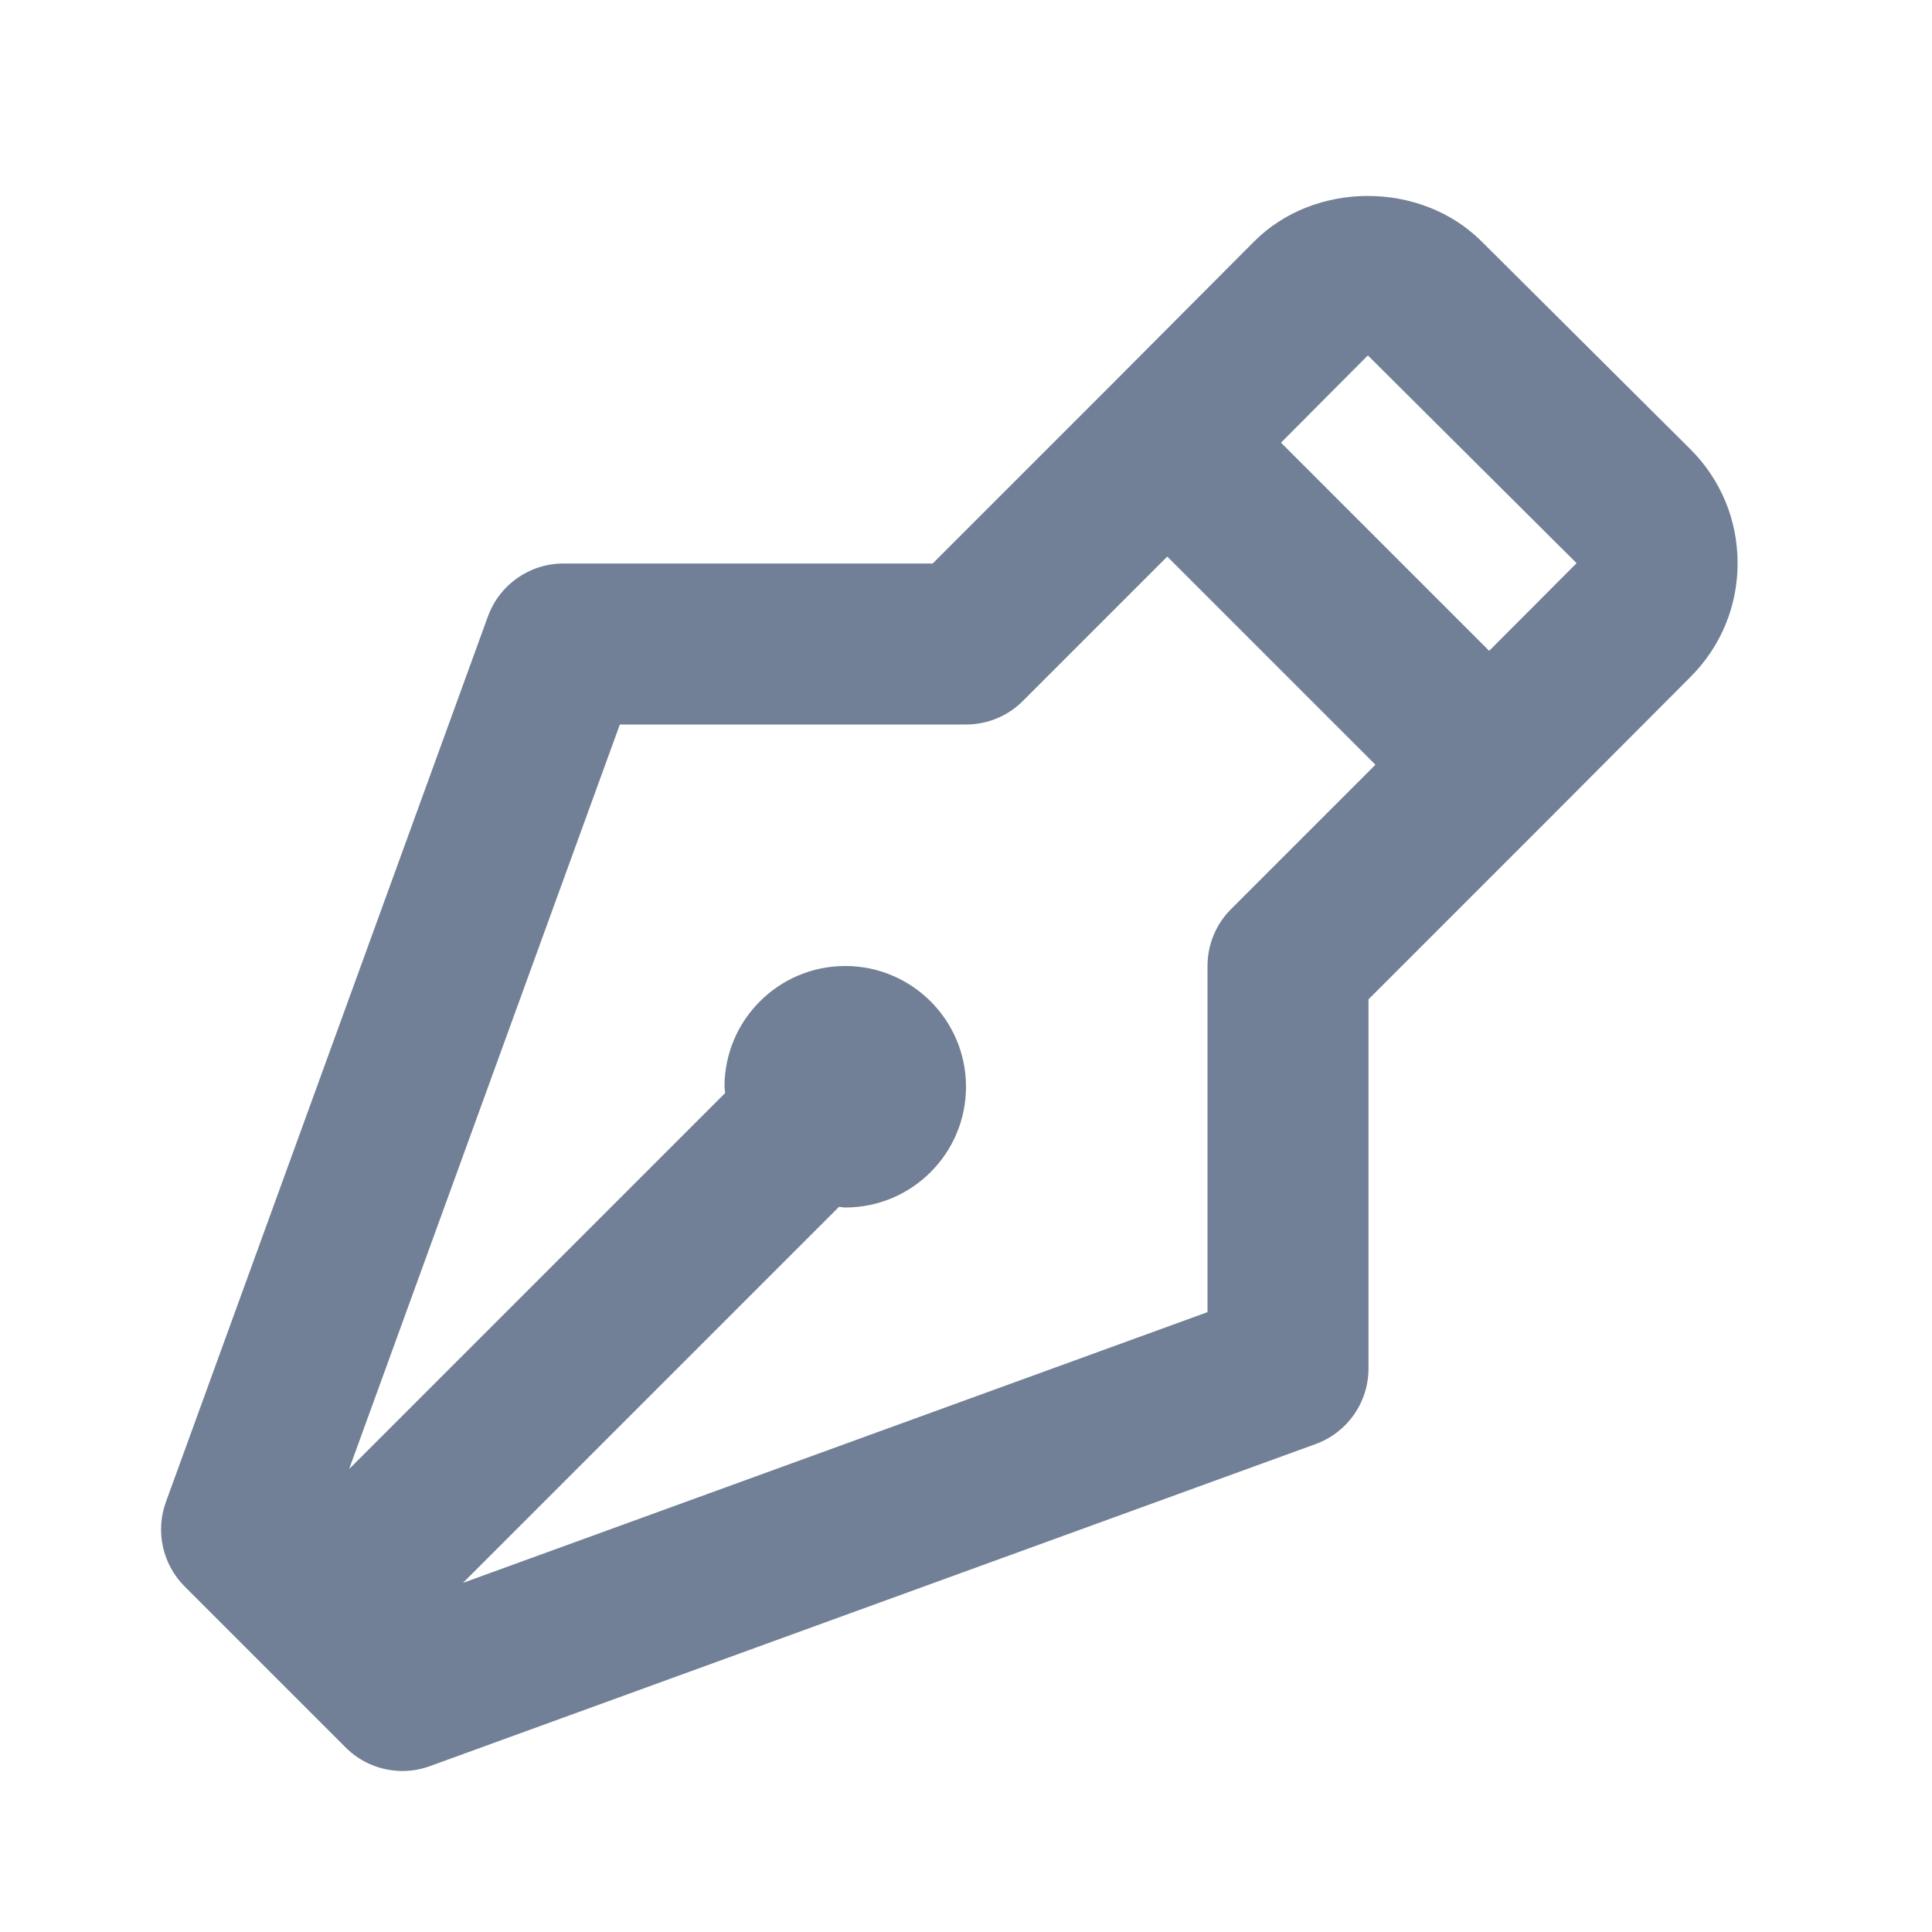
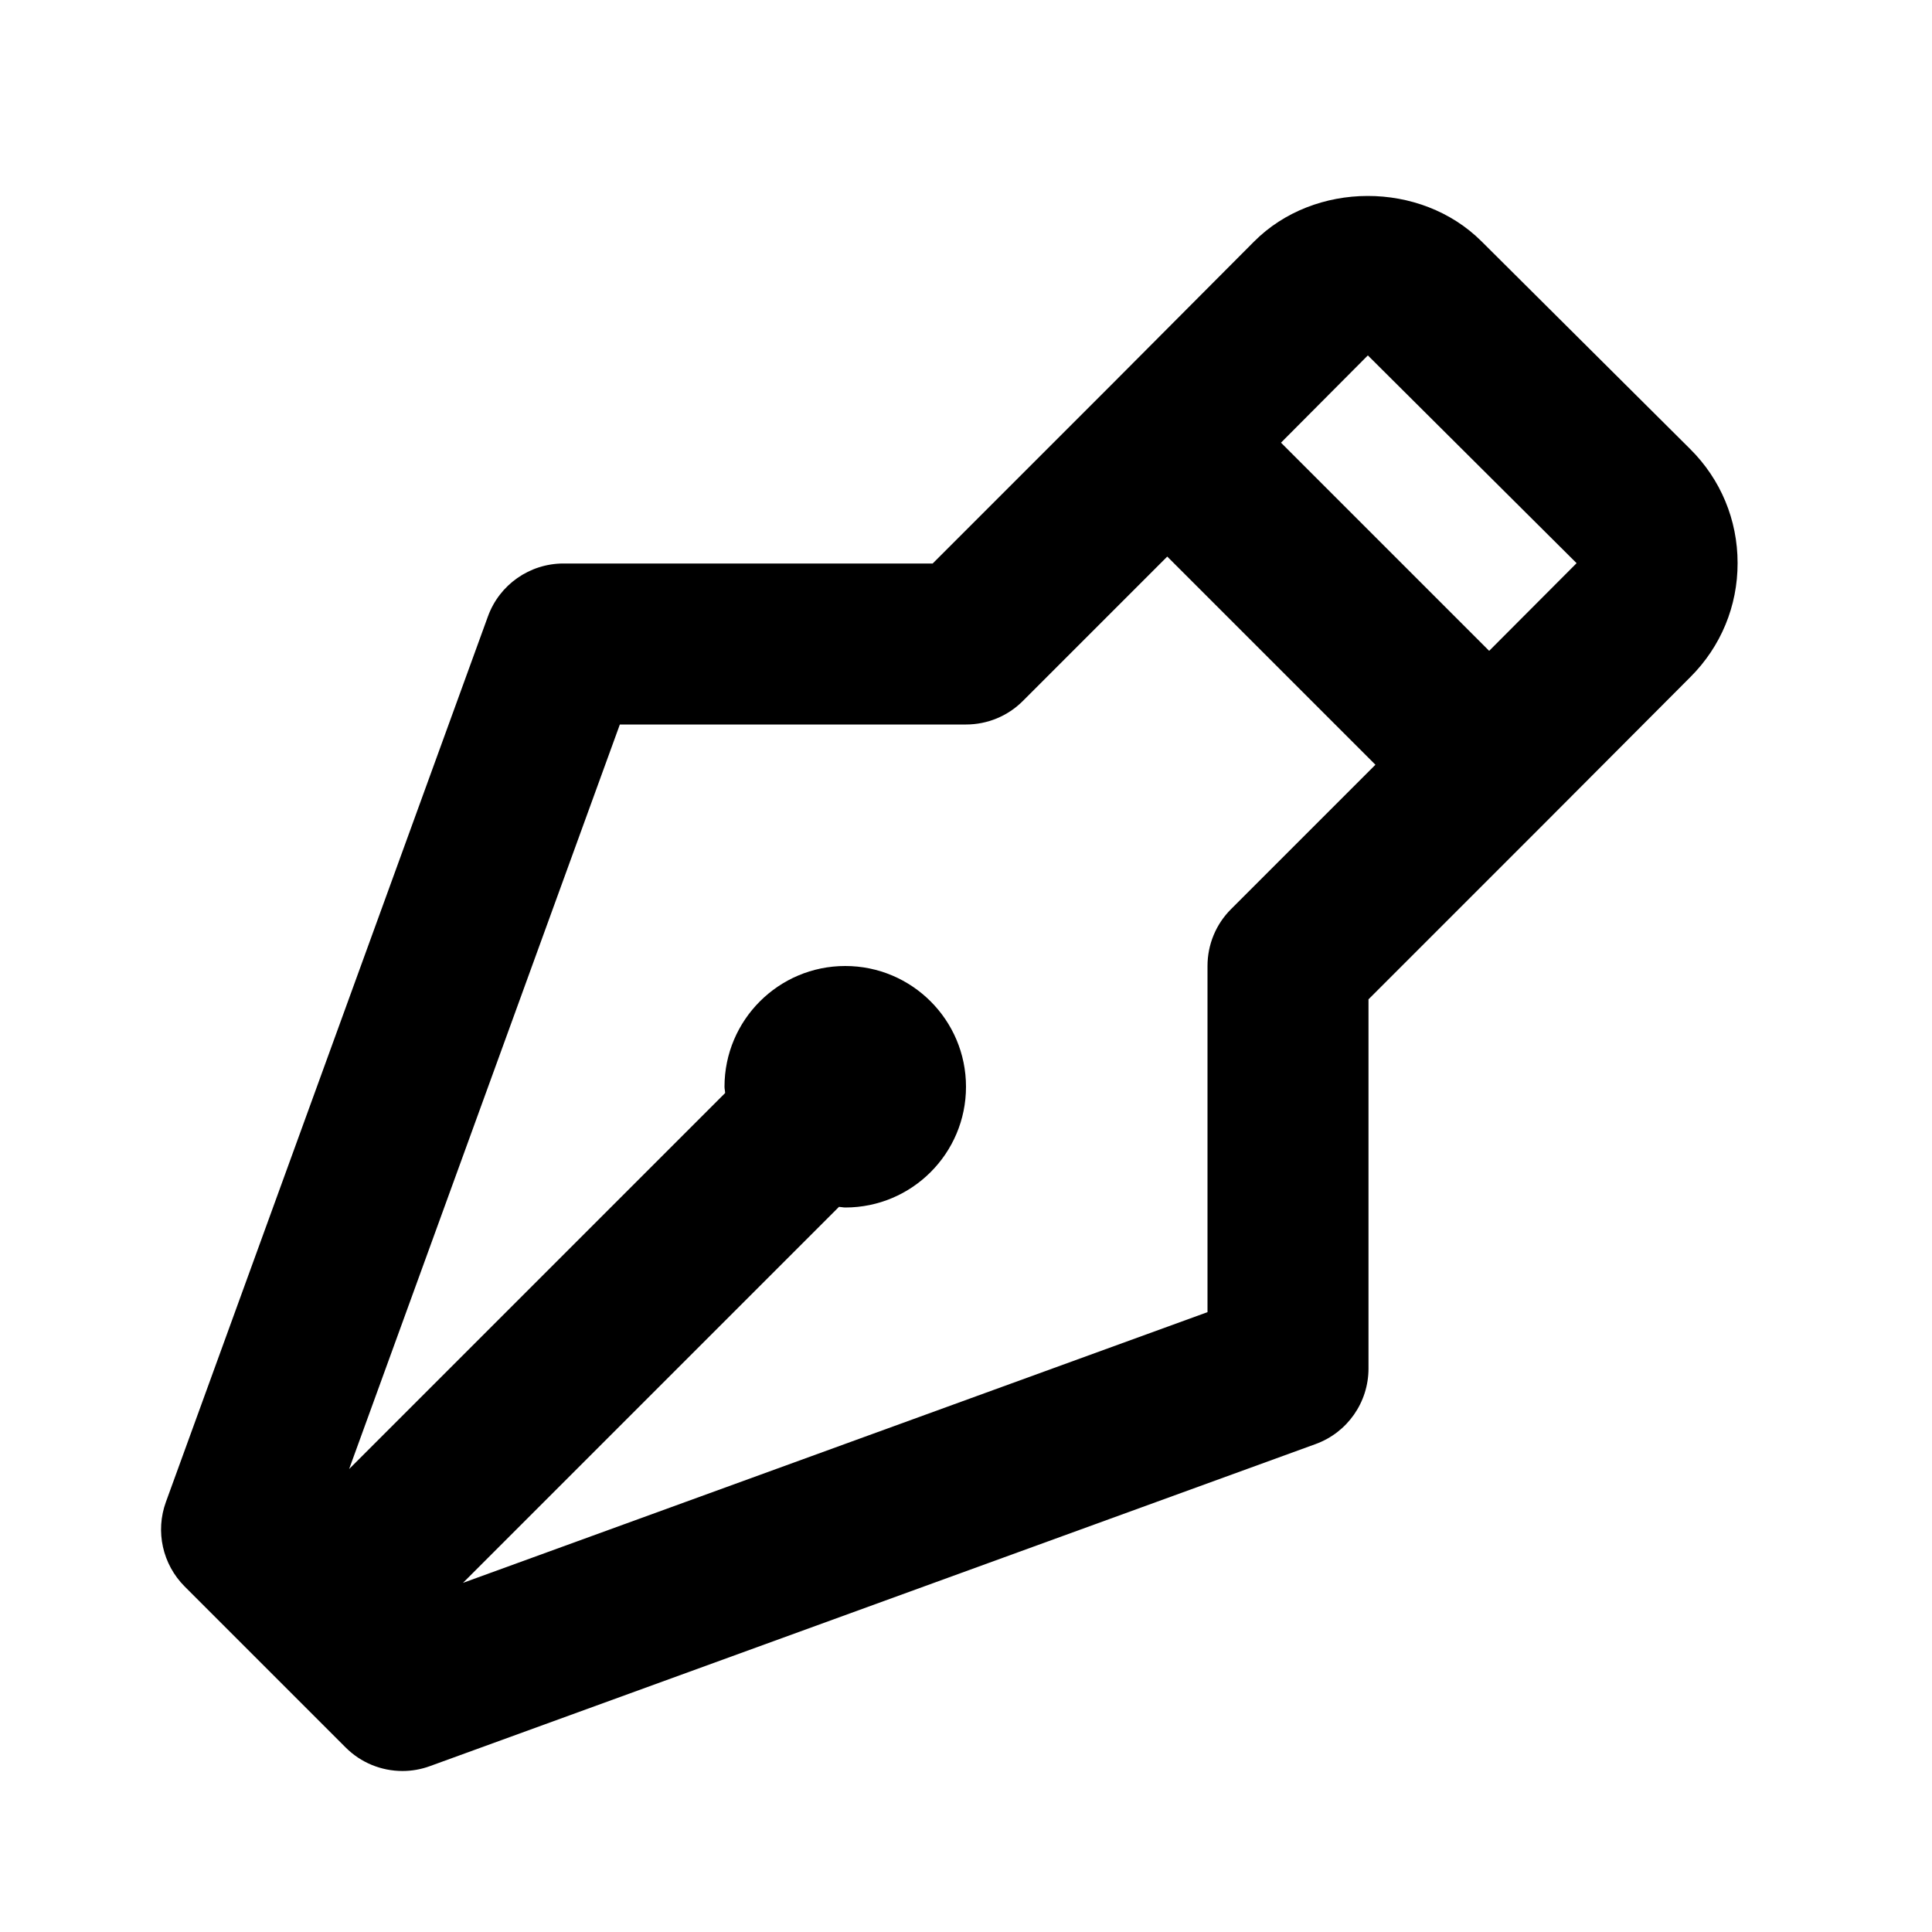
<svg xmlns="http://www.w3.org/2000/svg" width="24" height="24" viewBox="0 0 24 24">
-   <path d="M18.404,2.998c-0.757-0.754-2.077-0.751-2.828,0.005l-1.784,1.791L11.586,7H7C6.579,7,6.204,7.263,6.061,7.658l-4,11 c-0.133,0.365-0.042,0.774,0.232,1.049l2,2C4.483,21.898,4.739,22,5,22c0.114,0,0.23-0.02,0.342-0.061l11-4 C16.737,17.796,17,17.421,17,17v-4.586l2.207-2.207c0,0,0,0,0-0.001c0.001,0,0.001,0,0.001,0L21,8.409 c0.378-0.378,0.586-0.881,0.585-1.415c0-0.535-0.209-1.038-0.588-1.415L18.404,2.998z M15.293,11.293 C15.105,11.48,15,11.734,15,12v4.3l-9.249,3.363l4.671-4.671C10.448,14.993,10.474,15,10.5,15c0.828,0,1.5-0.672,1.5-1.5 S11.328,12,10.5,12S9,12.672,9,13.5c0,0.026,0.007,0.052,0.008,0.078l-4.671,4.671L7.7,9H12c0.266,0,0.52-0.105,0.707-0.293 L14.5,6.914L17.086,9.5L15.293,11.293z M18.499,8.085l-2.586-2.586l1.079-1.084l2.593,2.581L18.499,8.085z" fill="#718096" />
+   <path d="M18.404,2.998c-0.757-0.754-2.077-0.751-2.828,0.005l-1.784,1.791L11.586,7H7C6.579,7,6.204,7.263,6.061,7.658l-4,11 c-0.133,0.365-0.042,0.774,0.232,1.049l2,2C4.483,21.898,4.739,22,5,22c0.114,0,0.23-0.02,0.342-0.061l11-4 C16.737,17.796,17,17.421,17,17v-4.586l2.207-2.207c0,0,0,0,0-0.001c0.001,0,0.001,0,0.001,0L21,8.409 c0.378-0.378,0.586-0.881,0.585-1.415c0-0.535-0.209-1.038-0.588-1.415L18.404,2.998z M15.293,11.293 C15.105,11.48,15,11.734,15,12v4.3l-9.249,3.363l4.671-4.671C10.448,14.993,10.474,15,10.5,15c0.828,0,1.5-0.672,1.5-1.5 S11.328,12,10.5,12S9,12.672,9,13.5c0,0.026,0.007,0.052,0.008,0.078l-4.671,4.671L7.7,9H12c0.266,0,0.52-0.105,0.707-0.293 L14.5,6.914L17.086,9.5L15.293,11.293z M18.499,8.085l-2.586-2.586l1.079-1.084l2.593,2.581L18.499,8.085z" />
</svg>
